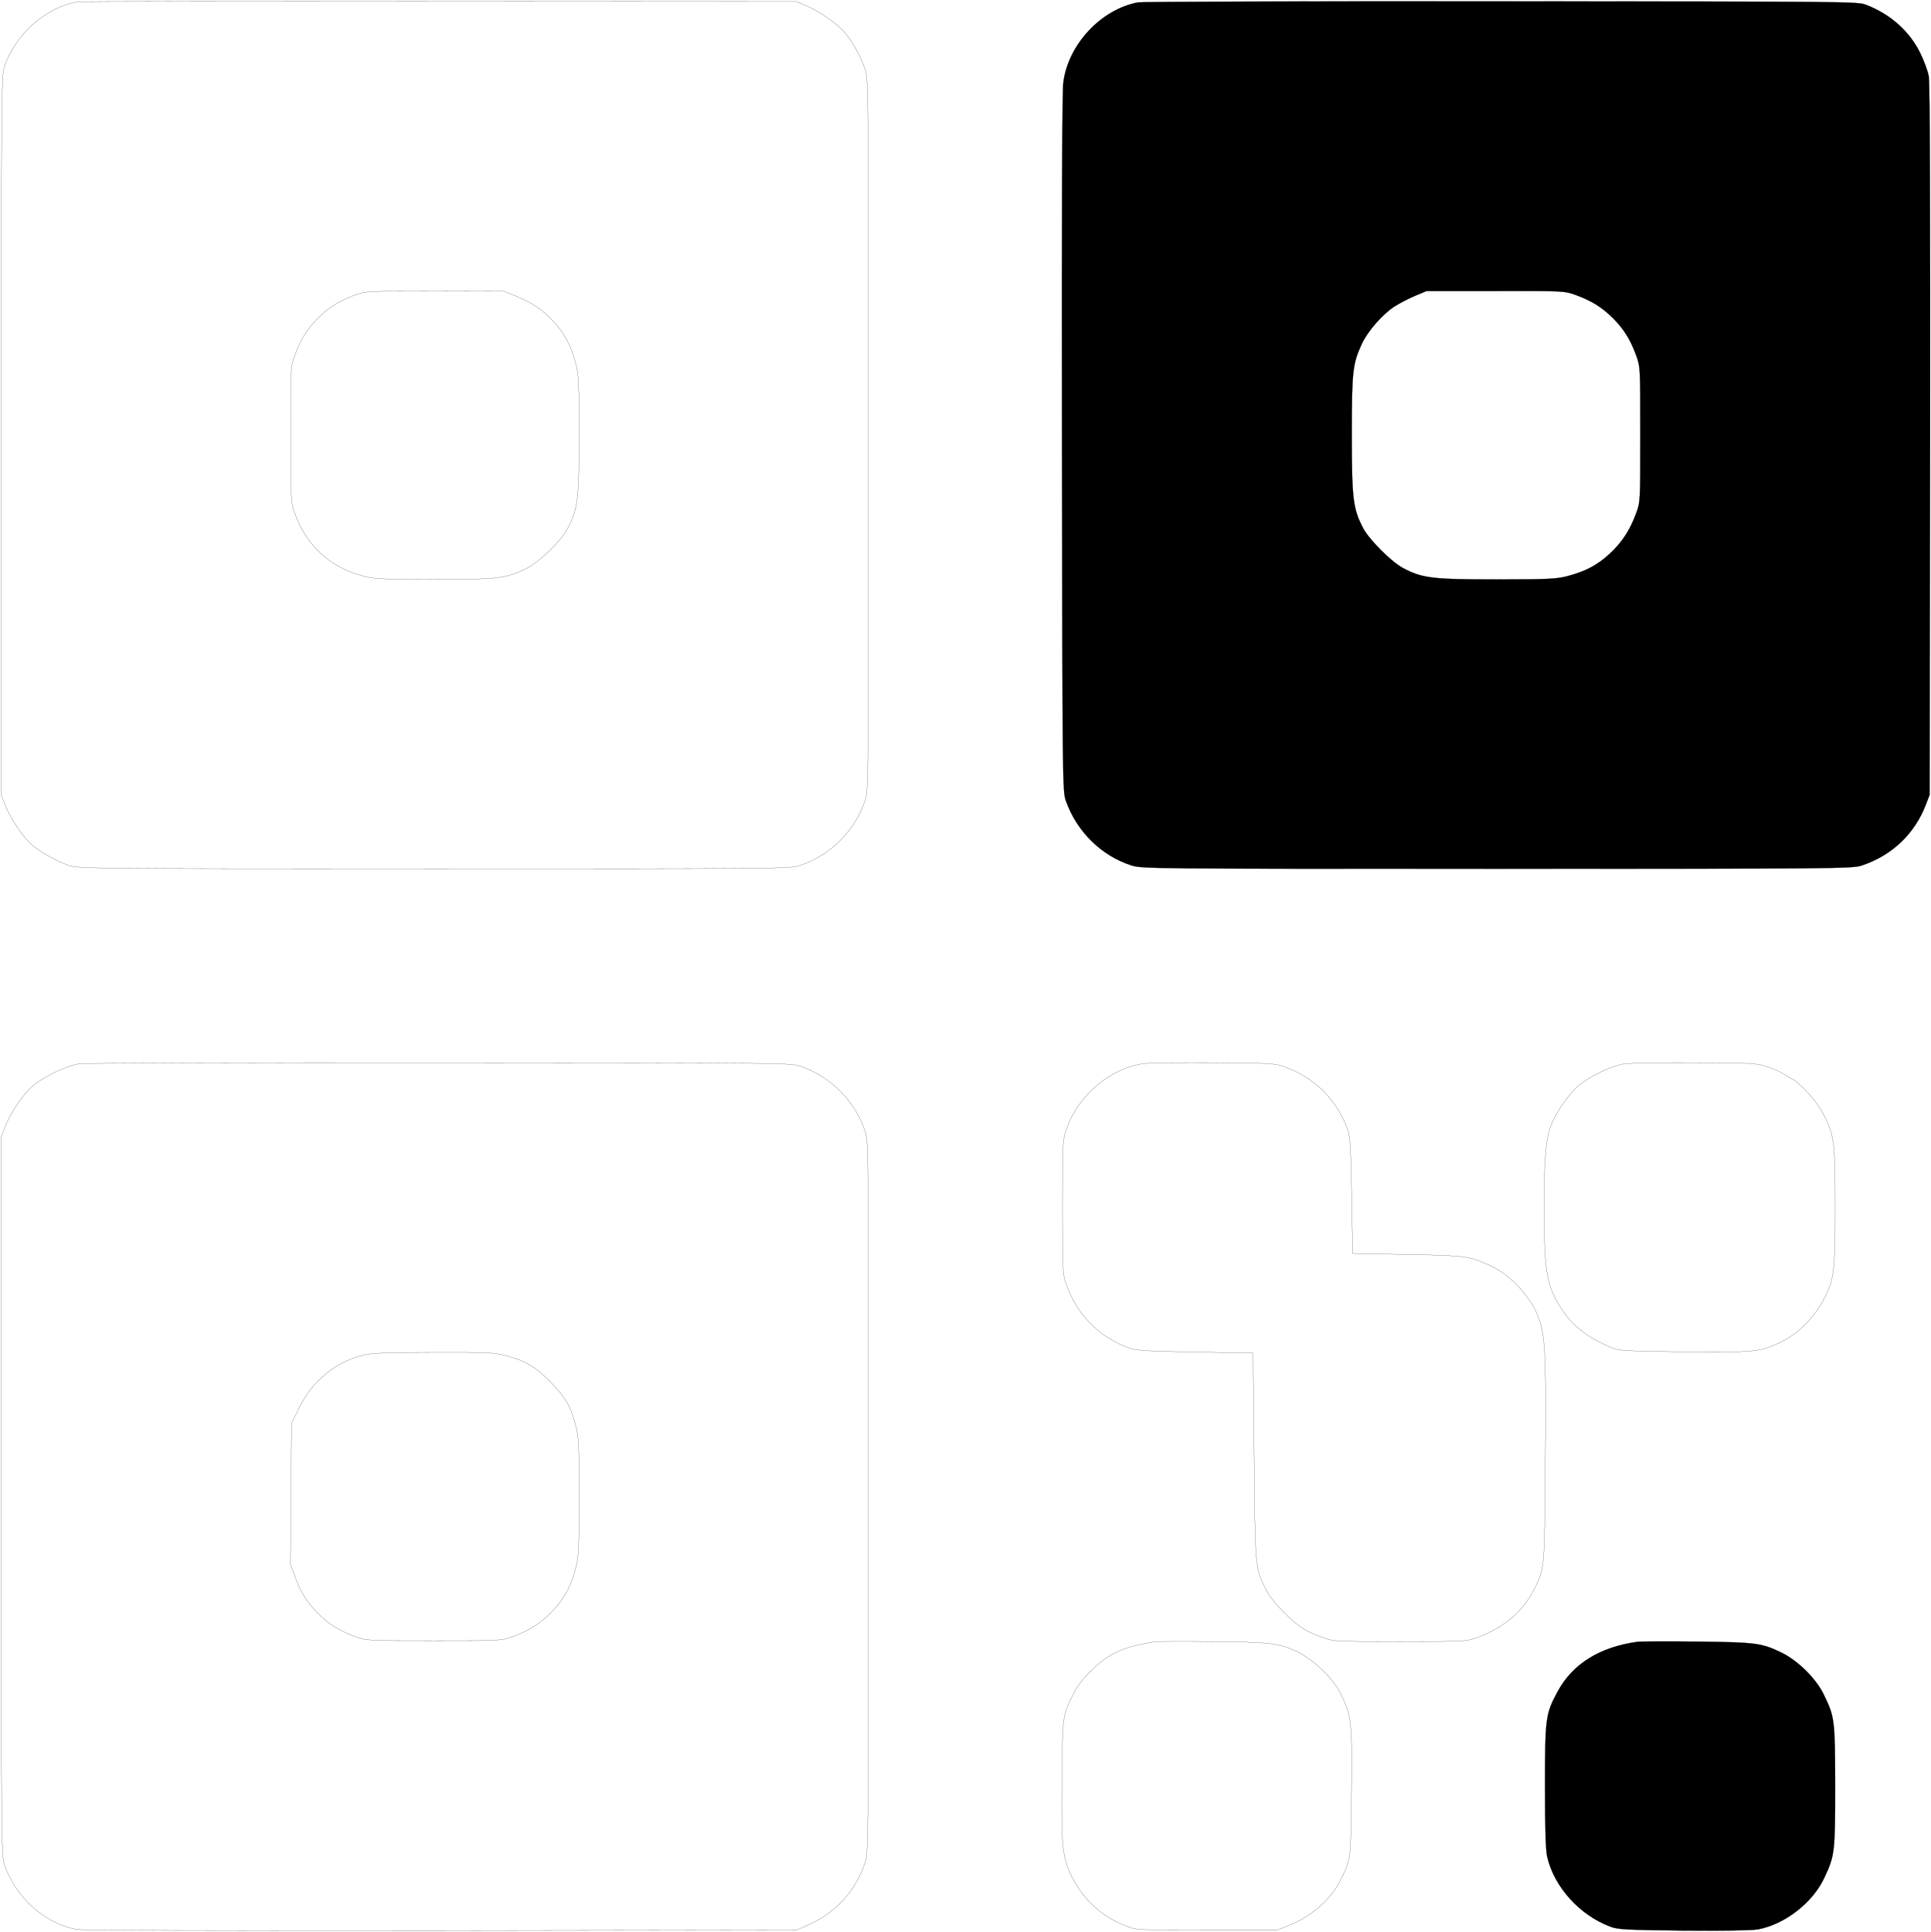
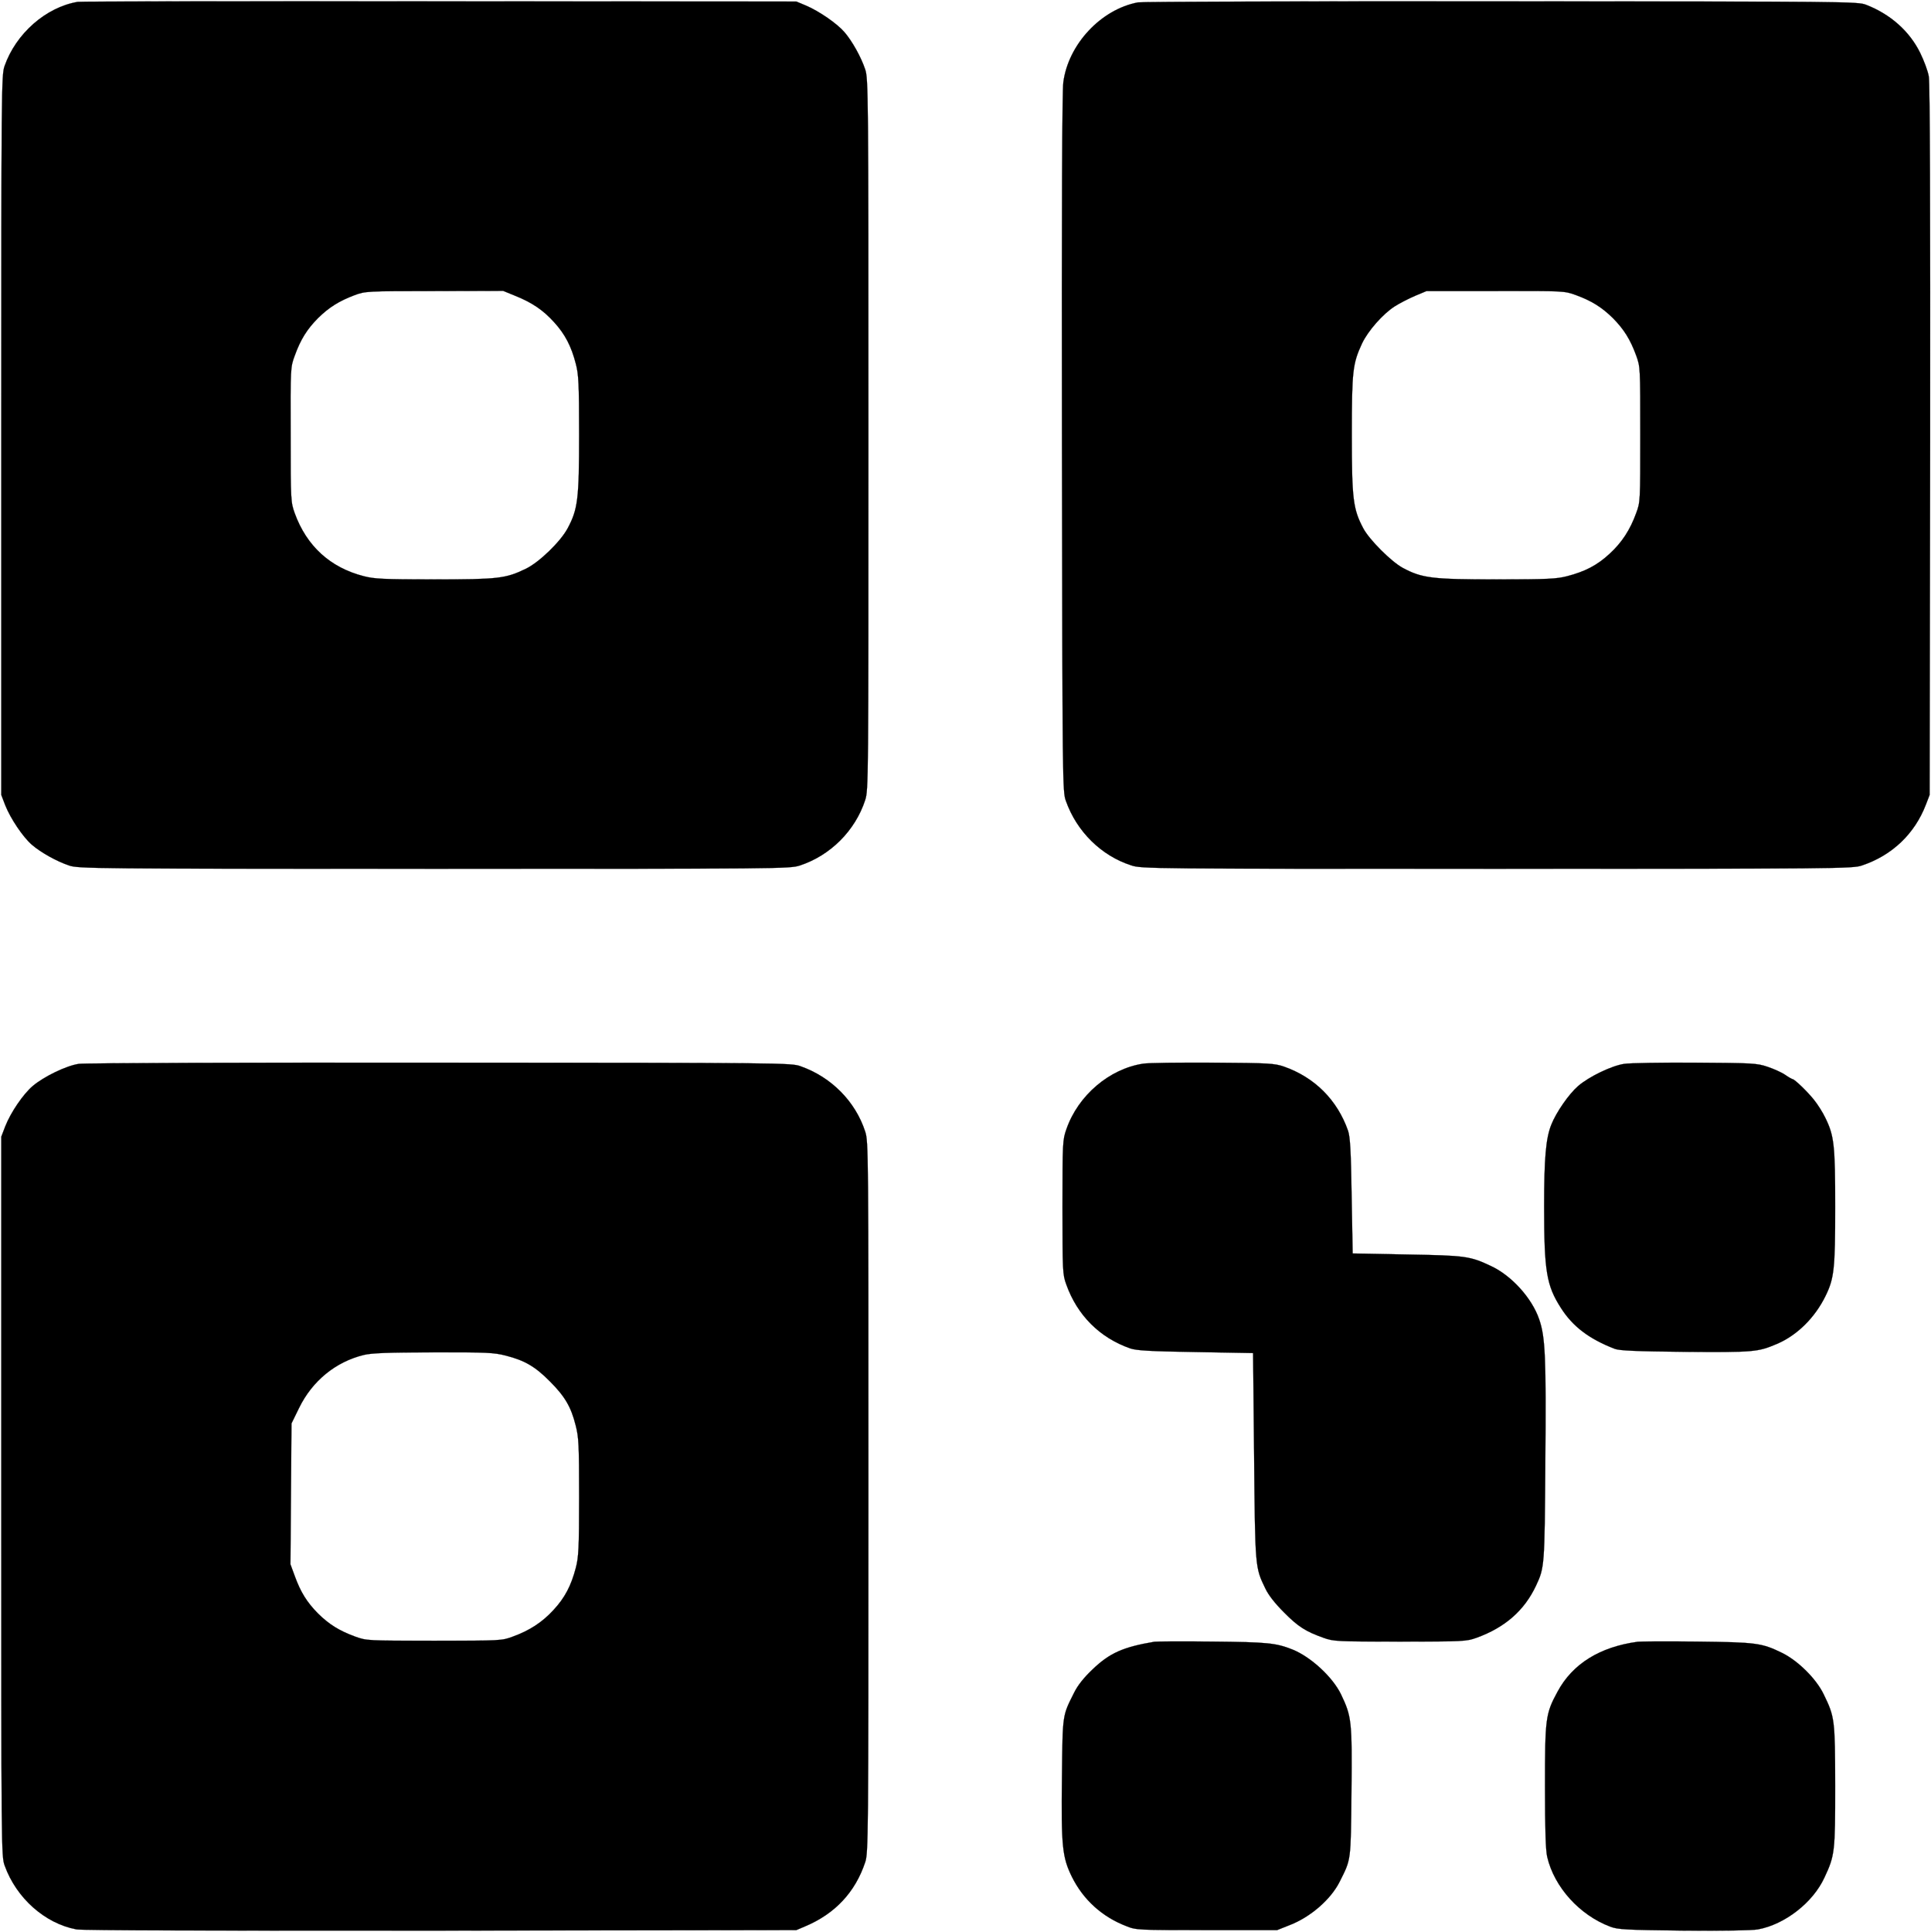
- <svg xmlns="http://www.w3.org/2000/svg" width="1499" height="1500" viewBox="0 0 1499 1500" fill="none">
-   <path d="M60.333 1.45C35.667 5.583 12.333 26.117 3.533 51.317C1.133 58.25 1 67.183 1 337.85V617.183L4.067 625.183C8.2 635.583 17.8 649.85 24.733 655.85C31.667 661.85 44.067 668.783 53.667 671.983C60.733 674.383 71.267 674.517 337 674.517C607 674.517 613.133 674.517 621 671.983C644.733 664.25 664.067 644.917 671.8 621.183C674.333 613.317 674.333 607.183 674.333 337.183C674.333 71.45 674.2 60.917 671.8 53.85C668.6 44.25 661.667 31.85 655.667 24.917C650.067 18.383 636.067 8.65 625.667 4.25L618.333 1.183L341 1.05C188.467 0.917 62.2 1.05 60.333 1.45ZM400.2 229.717C413.4 235.05 421.933 240.917 430.333 250.25C438.733 259.45 443.667 268.917 447.133 282.517C449.267 290.65 449.667 297.583 449.667 337.317C449.667 387.45 448.733 395.317 440.733 410.25C435.133 420.65 418.733 436.517 408.333 441.583C392.6 449.183 387.133 449.85 337 449.85C297.4 449.85 290.467 449.45 282.333 447.317C256.333 440.65 238.067 423.85 228.867 398.517C225.8 389.85 225.667 389.05 225.667 337.45C225.533 285.183 225.533 285.183 228.867 276.117C233.4 263.583 238.333 255.717 246.867 247.05C255.4 238.65 263.267 233.717 275.267 229.183C283.533 226.117 284.467 225.983 337.133 225.983L390.733 225.85L400.2 229.717Z" fill="none" stroke="black" stroke-width="0.133" />
+ <svg xmlns="http://www.w3.org/2000/svg" width="1499" height="1500" viewBox="0 0 1499 1500" fill="">
+   <path d="M60.333 1.45C35.667 5.583 12.333 26.117 3.533 51.317C1.133 58.25 1 67.183 1 337.85V617.183L4.067 625.183C8.2 635.583 17.8 649.85 24.733 655.85C31.667 661.85 44.067 668.783 53.667 671.983C60.733 674.383 71.267 674.517 337 674.517C607 674.517 613.133 674.517 621 671.983C644.733 664.25 664.067 644.917 671.8 621.183C674.333 613.317 674.333 607.183 674.333 337.183C674.333 71.45 674.2 60.917 671.8 53.85C668.6 44.25 661.667 31.85 655.667 24.917C650.067 18.383 636.067 8.65 625.667 4.25L618.333 1.183L341 1.05C188.467 0.917 62.2 1.05 60.333 1.45ZM400.2 229.717C413.4 235.05 421.933 240.917 430.333 250.25C438.733 259.45 443.667 268.917 447.133 282.517C449.267 290.65 449.667 297.583 449.667 337.317C449.667 387.45 448.733 395.317 440.733 410.25C435.133 420.65 418.733 436.517 408.333 441.583C392.6 449.183 387.133 449.85 337 449.85C297.4 449.85 290.467 449.45 282.333 447.317C256.333 440.65 238.067 423.85 228.867 398.517C225.8 389.85 225.667 389.05 225.667 337.45C225.533 285.183 225.533 285.183 228.867 276.117C233.4 263.583 238.333 255.717 246.867 247.05C255.4 238.65 263.267 233.717 275.267 229.183C283.533 226.117 284.467 225.983 337.133 225.983L390.733 225.85L400.2 229.717Z" fill="" stroke="black" stroke-width="0.133" />
  <path d="M883.666 1.85C855 7.183 829.533 34.383 825.666 63.85C824.733 71.05 824.333 161.183 824.6 344.517C825 608.65 825 614.65 827.666 621.85C836.066 645.583 855.133 664.383 878.333 671.85C886.2 674.517 892.066 674.517 1162.33 674.517C1428.07 674.517 1438.6 674.383 1445.67 671.983C1469.27 664.117 1486.73 647.317 1495.4 624.783L1498.33 617.183L1498.73 341.983C1498.87 162.117 1498.6 64.117 1497.67 59.317C1497 55.183 1493.93 47.05 1491 41.05C1482.73 24.25 1467.93 11.05 1449 3.717C1442.47 1.183 1435.53 1.183 1165.67 1.05C1013.53 0.917 886.6 1.317 883.666 1.85ZM1223.53 229.05C1235.93 233.583 1243.8 238.517 1252.47 247.05C1261 255.717 1265.93 263.583 1270.47 275.983C1273.67 284.917 1273.67 285.183 1273.67 337.317C1273.67 389.183 1273.67 389.85 1270.47 398.383C1265.8 411.317 1259.4 421.183 1249.8 429.983C1240.33 438.783 1230.87 443.717 1217 447.317C1208.87 449.45 1201.93 449.85 1162.2 449.85C1112.07 449.85 1104.2 448.917 1089.27 440.917C1080.33 436.117 1063.27 419.05 1058.6 410.25C1050.6 395.183 1049.67 387.317 1049.67 337.45C1049.67 287.717 1050.33 282.383 1057.67 266.517C1062.33 256.783 1073.8 243.717 1083 237.85C1086.73 235.45 1093.8 231.85 1098.73 229.717L1107.67 225.983H1161.13C1214.47 225.85 1214.6 225.85 1223.53 229.05Z" fill="black" stroke="black" stroke-width="0.133" />
-   <path d="M61.133 825.983C51.4 827.45 34.067 835.85 25.4 843.183C17.8 849.717 8.333 863.717 4.067 874.517L1 882.517V1161.85C1 1437.18 1 1441.32 3.667 1448.52C12.733 1473.72 35 1493.45 59.4 1497.98C63.933 1498.78 166.333 1499.05 342.467 1498.92L618.333 1498.52L625.533 1495.45C648.467 1485.72 664.067 1469.05 671.8 1445.85C674.2 1438.78 674.333 1428.25 674.333 1162.52C674.333 892.517 674.333 886.383 671.8 878.517C664.2 855.183 645.533 836.25 621.667 827.85C614.467 825.183 608.733 825.183 341.667 825.05C191.667 824.917 65.4 825.317 61.133 825.983ZM392.867 1052.52C407.4 1056.25 415.533 1060.92 427 1072.52C438.6 1084.12 443.4 1092.25 447 1106.65C449.4 1115.98 449.667 1121.45 449.667 1162.38C449.667 1202.12 449.267 1209.05 447.133 1217.18C443.533 1231.05 438.6 1240.52 429.8 1249.98C421 1259.58 411.133 1265.98 398.2 1270.65C389.667 1273.85 389 1273.85 337.133 1273.85C285 1273.85 284.733 1273.85 275.8 1270.65C263.4 1266.12 255.533 1261.18 246.867 1252.65C238.333 1243.98 233.4 1236.12 228.867 1223.58L225.533 1214.52L225.933 1159.85L226.333 1105.18L232.2 1093.18C242.467 1072.12 260.6 1057.32 282.467 1051.98C288.467 1050.52 301.533 1049.98 336.467 1049.98C378.2 1049.85 383.533 1050.12 392.867 1052.52Z" fill="none" stroke="black" stroke-width="0.133" />
-   <path d="M887.533 825.85C861.4 829.85 837.133 850.517 828.067 876.65C825.133 884.917 825 886.917 825 937.183C825 986.917 825.133 989.583 827.933 997.183C836.467 1021.18 853.933 1038.65 877.667 1046.92C882.467 1048.52 892.6 1049.18 928.333 1049.72L973 1050.52L973.8 1130.52C974.6 1217.45 974.6 1216.92 982.467 1233.18C985 1238.52 989.933 1244.78 997 1251.85C1007.93 1262.92 1013.8 1266.65 1027.67 1271.58C1035.4 1274.38 1037.67 1274.52 1087 1274.52C1136.47 1274.52 1138.6 1274.38 1146.47 1271.58C1168.6 1263.58 1183.67 1250.38 1192.73 1231.05C1199.27 1217.05 1199.4 1216.25 1199.93 1134.65C1200.6 1053.85 1199.93 1037.98 1195.13 1024.25C1189.53 1007.85 1173.67 990.383 1157.93 983.05C1141.4 975.183 1137.93 974.783 1092.33 973.983L1050.33 973.183L1049.53 928.517C1049 892.783 1048.33 882.65 1046.73 877.85C1038.33 853.983 1020.87 836.517 997 828.117C989.533 825.583 985.8 825.317 941.667 825.05C915.667 824.917 891.267 825.183 887.533 825.85Z" fill="none" stroke="black" stroke-width="0.133" />
-   <path d="M1261.13 825.983C1251.4 827.45 1233.93 835.85 1225.4 843.183C1218.2 849.45 1208.33 863.583 1204.47 873.45C1200.33 883.983 1199 899.316 1199 936.516C1199 987.183 1200.87 997.983 1211.93 1015.32C1221.13 1029.85 1233.8 1039.45 1253.67 1047.18C1257.27 1048.65 1270.07 1049.18 1308.73 1049.58C1361.93 1049.98 1364.87 1049.72 1379.67 1043.45C1395.4 1036.78 1409.27 1023.05 1417.53 1006.12C1424.2 992.516 1425 985.183 1425 937.183C1425 889.05 1424.2 881.85 1417.4 867.983C1415.4 863.716 1411.4 857.45 1408.6 853.983C1403.67 847.716 1393.4 837.85 1391.93 837.85C1391.53 837.85 1388.87 836.383 1386.2 834.516C1383.53 832.65 1377.27 829.85 1372.47 828.25C1364.2 825.45 1361 825.316 1316.33 825.05C1290.33 824.916 1265.4 825.316 1261.13 825.983Z" fill="none" stroke="black" stroke-width="0.133" />
-   <path d="M896.333 1274.65C872.067 1278.78 861.667 1283.32 848.2 1296.25C841.533 1302.65 837 1308.25 834.067 1314.12C824.867 1332.52 825.133 1330.25 824.6 1379.58C823.933 1433.72 824.867 1441.98 832.333 1457.18C841.133 1474.92 855.8 1488.25 874.6 1495.45C882.2 1498.52 883.4 1498.52 937 1498.52H991.667L1001.4 1494.65C1017.67 1488.38 1033.53 1474.52 1040.33 1460.78C1049.13 1443.18 1048.87 1445.72 1049.4 1391.18C1049.93 1335.85 1049.53 1332.78 1041.27 1315.45C1034.73 1301.98 1017.8 1286.38 1003.53 1280.65C990.733 1275.58 984.067 1274.92 941.667 1274.52C918.6 1274.25 898.2 1274.38 896.333 1274.65Z" fill="none" stroke="black" stroke-width="0.133" />
+   <path d="M61.133 825.983C51.4 827.45 34.067 835.85 25.4 843.183C17.8 849.717 8.333 863.717 4.067 874.517L1 882.517V1161.85C1 1437.18 1 1441.32 3.667 1448.52C12.733 1473.72 35 1493.45 59.4 1497.98C63.933 1498.78 166.333 1499.05 342.467 1498.92L618.333 1498.52L625.533 1495.45C648.467 1485.72 664.067 1469.05 671.8 1445.85C674.2 1438.78 674.333 1428.25 674.333 1162.52C674.333 892.517 674.333 886.383 671.8 878.517C664.2 855.183 645.533 836.25 621.667 827.85C614.467 825.183 608.733 825.183 341.667 825.05C191.667 824.917 65.4 825.317 61.133 825.983ZM392.867 1052.52C407.4 1056.25 415.533 1060.92 427 1072.52C438.6 1084.12 443.4 1092.25 447 1106.65C449.4 1115.98 449.667 1121.45 449.667 1162.38C449.667 1202.12 449.267 1209.05 447.133 1217.18C443.533 1231.05 438.6 1240.52 429.8 1249.98C421 1259.58 411.133 1265.98 398.2 1270.65C389.667 1273.85 389 1273.85 337.133 1273.85C285 1273.85 284.733 1273.85 275.8 1270.65C263.4 1266.12 255.533 1261.18 246.867 1252.65C238.333 1243.98 233.4 1236.12 228.867 1223.58L225.533 1214.52L225.933 1159.85L226.333 1105.18L232.2 1093.18C242.467 1072.12 260.6 1057.32 282.467 1051.98C288.467 1050.52 301.533 1049.98 336.467 1049.98C378.2 1049.85 383.533 1050.12 392.867 1052.52Z" fill="" stroke="black" stroke-width="0.133" />
+   <path d="M887.533 825.85C861.4 829.85 837.133 850.517 828.067 876.65C825.133 884.917 825 886.917 825 937.183C825 986.917 825.133 989.583 827.933 997.183C836.467 1021.18 853.933 1038.65 877.667 1046.92C882.467 1048.52 892.6 1049.18 928.333 1049.72L973 1050.52L973.8 1130.52C974.6 1217.45 974.6 1216.92 982.467 1233.18C985 1238.52 989.933 1244.78 997 1251.85C1007.93 1262.92 1013.8 1266.65 1027.67 1271.58C1035.4 1274.38 1037.67 1274.52 1087 1274.52C1136.47 1274.52 1138.6 1274.38 1146.47 1271.58C1168.6 1263.58 1183.67 1250.38 1192.73 1231.05C1199.27 1217.05 1199.4 1216.25 1199.93 1134.65C1200.6 1053.85 1199.93 1037.98 1195.13 1024.25C1189.53 1007.85 1173.67 990.383 1157.93 983.05C1141.4 975.183 1137.93 974.783 1092.33 973.983L1050.33 973.183L1049.53 928.517C1049 892.783 1048.33 882.65 1046.73 877.85C1038.33 853.983 1020.87 836.517 997 828.117C989.533 825.583 985.8 825.317 941.667 825.05C915.667 824.917 891.267 825.183 887.533 825.85Z" fill="" stroke="black" stroke-width="0.133" />
+   <path d="M1261.13 825.983C1251.4 827.45 1233.93 835.85 1225.4 843.183C1218.2 849.45 1208.33 863.583 1204.47 873.45C1200.33 883.983 1199 899.316 1199 936.516C1199 987.183 1200.87 997.983 1211.93 1015.32C1221.13 1029.85 1233.8 1039.45 1253.67 1047.18C1257.27 1048.65 1270.07 1049.18 1308.73 1049.58C1361.93 1049.98 1364.87 1049.72 1379.67 1043.45C1395.4 1036.78 1409.27 1023.05 1417.53 1006.12C1424.2 992.516 1425 985.183 1425 937.183C1425 889.05 1424.2 881.85 1417.4 867.983C1415.4 863.716 1411.4 857.45 1408.6 853.983C1403.67 847.716 1393.4 837.85 1391.93 837.85C1391.53 837.85 1388.87 836.383 1386.2 834.516C1383.53 832.65 1377.27 829.85 1372.47 828.25C1364.2 825.45 1361 825.316 1316.33 825.05C1290.33 824.916 1265.4 825.316 1261.13 825.983Z" fill="" stroke="black" stroke-width="0.133" />
+   <path d="M896.333 1274.65C872.067 1278.78 861.667 1283.32 848.2 1296.25C841.533 1302.65 837 1308.25 834.067 1314.12C824.867 1332.52 825.133 1330.25 824.6 1379.58C823.933 1433.72 824.867 1441.98 832.333 1457.18C841.133 1474.92 855.8 1488.25 874.6 1495.45C882.2 1498.52 883.4 1498.52 937 1498.52H991.667L1001.4 1494.65C1017.67 1488.38 1033.53 1474.52 1040.33 1460.78C1049.13 1443.18 1048.87 1445.72 1049.4 1391.18C1049.93 1335.85 1049.53 1332.78 1041.27 1315.45C1034.73 1301.98 1017.8 1286.38 1003.53 1280.65C990.733 1275.58 984.067 1274.92 941.667 1274.52C918.6 1274.25 898.2 1274.38 896.333 1274.65Z" fill="" stroke="black" stroke-width="0.133" />
  <path d="M1271.67 1274.65C1242.2 1278.65 1221 1291.85 1209.4 1313.45C1200.07 1330.65 1199.67 1333.98 1199.67 1387.18C1199.67 1420.92 1200.2 1436.65 1201.4 1441.72C1206.87 1465.18 1226.6 1486.92 1250.33 1495.85C1256.33 1498.12 1262.07 1498.38 1307.27 1498.92C1338.87 1499.18 1360.33 1498.78 1365 1497.98C1385.93 1494.12 1407.67 1477.18 1416.6 1457.85C1424.73 1440.52 1425 1437.98 1425 1386.52C1424.87 1335.05 1424.73 1333.18 1416.07 1315.45C1410.33 1303.45 1396.2 1289.45 1383.8 1283.32C1367.93 1275.58 1363.93 1275.05 1317.67 1274.52C1294.6 1274.25 1273.93 1274.38 1271.67 1274.65Z" fill="black" stroke="black" stroke-width="0.133" />
</svg>
